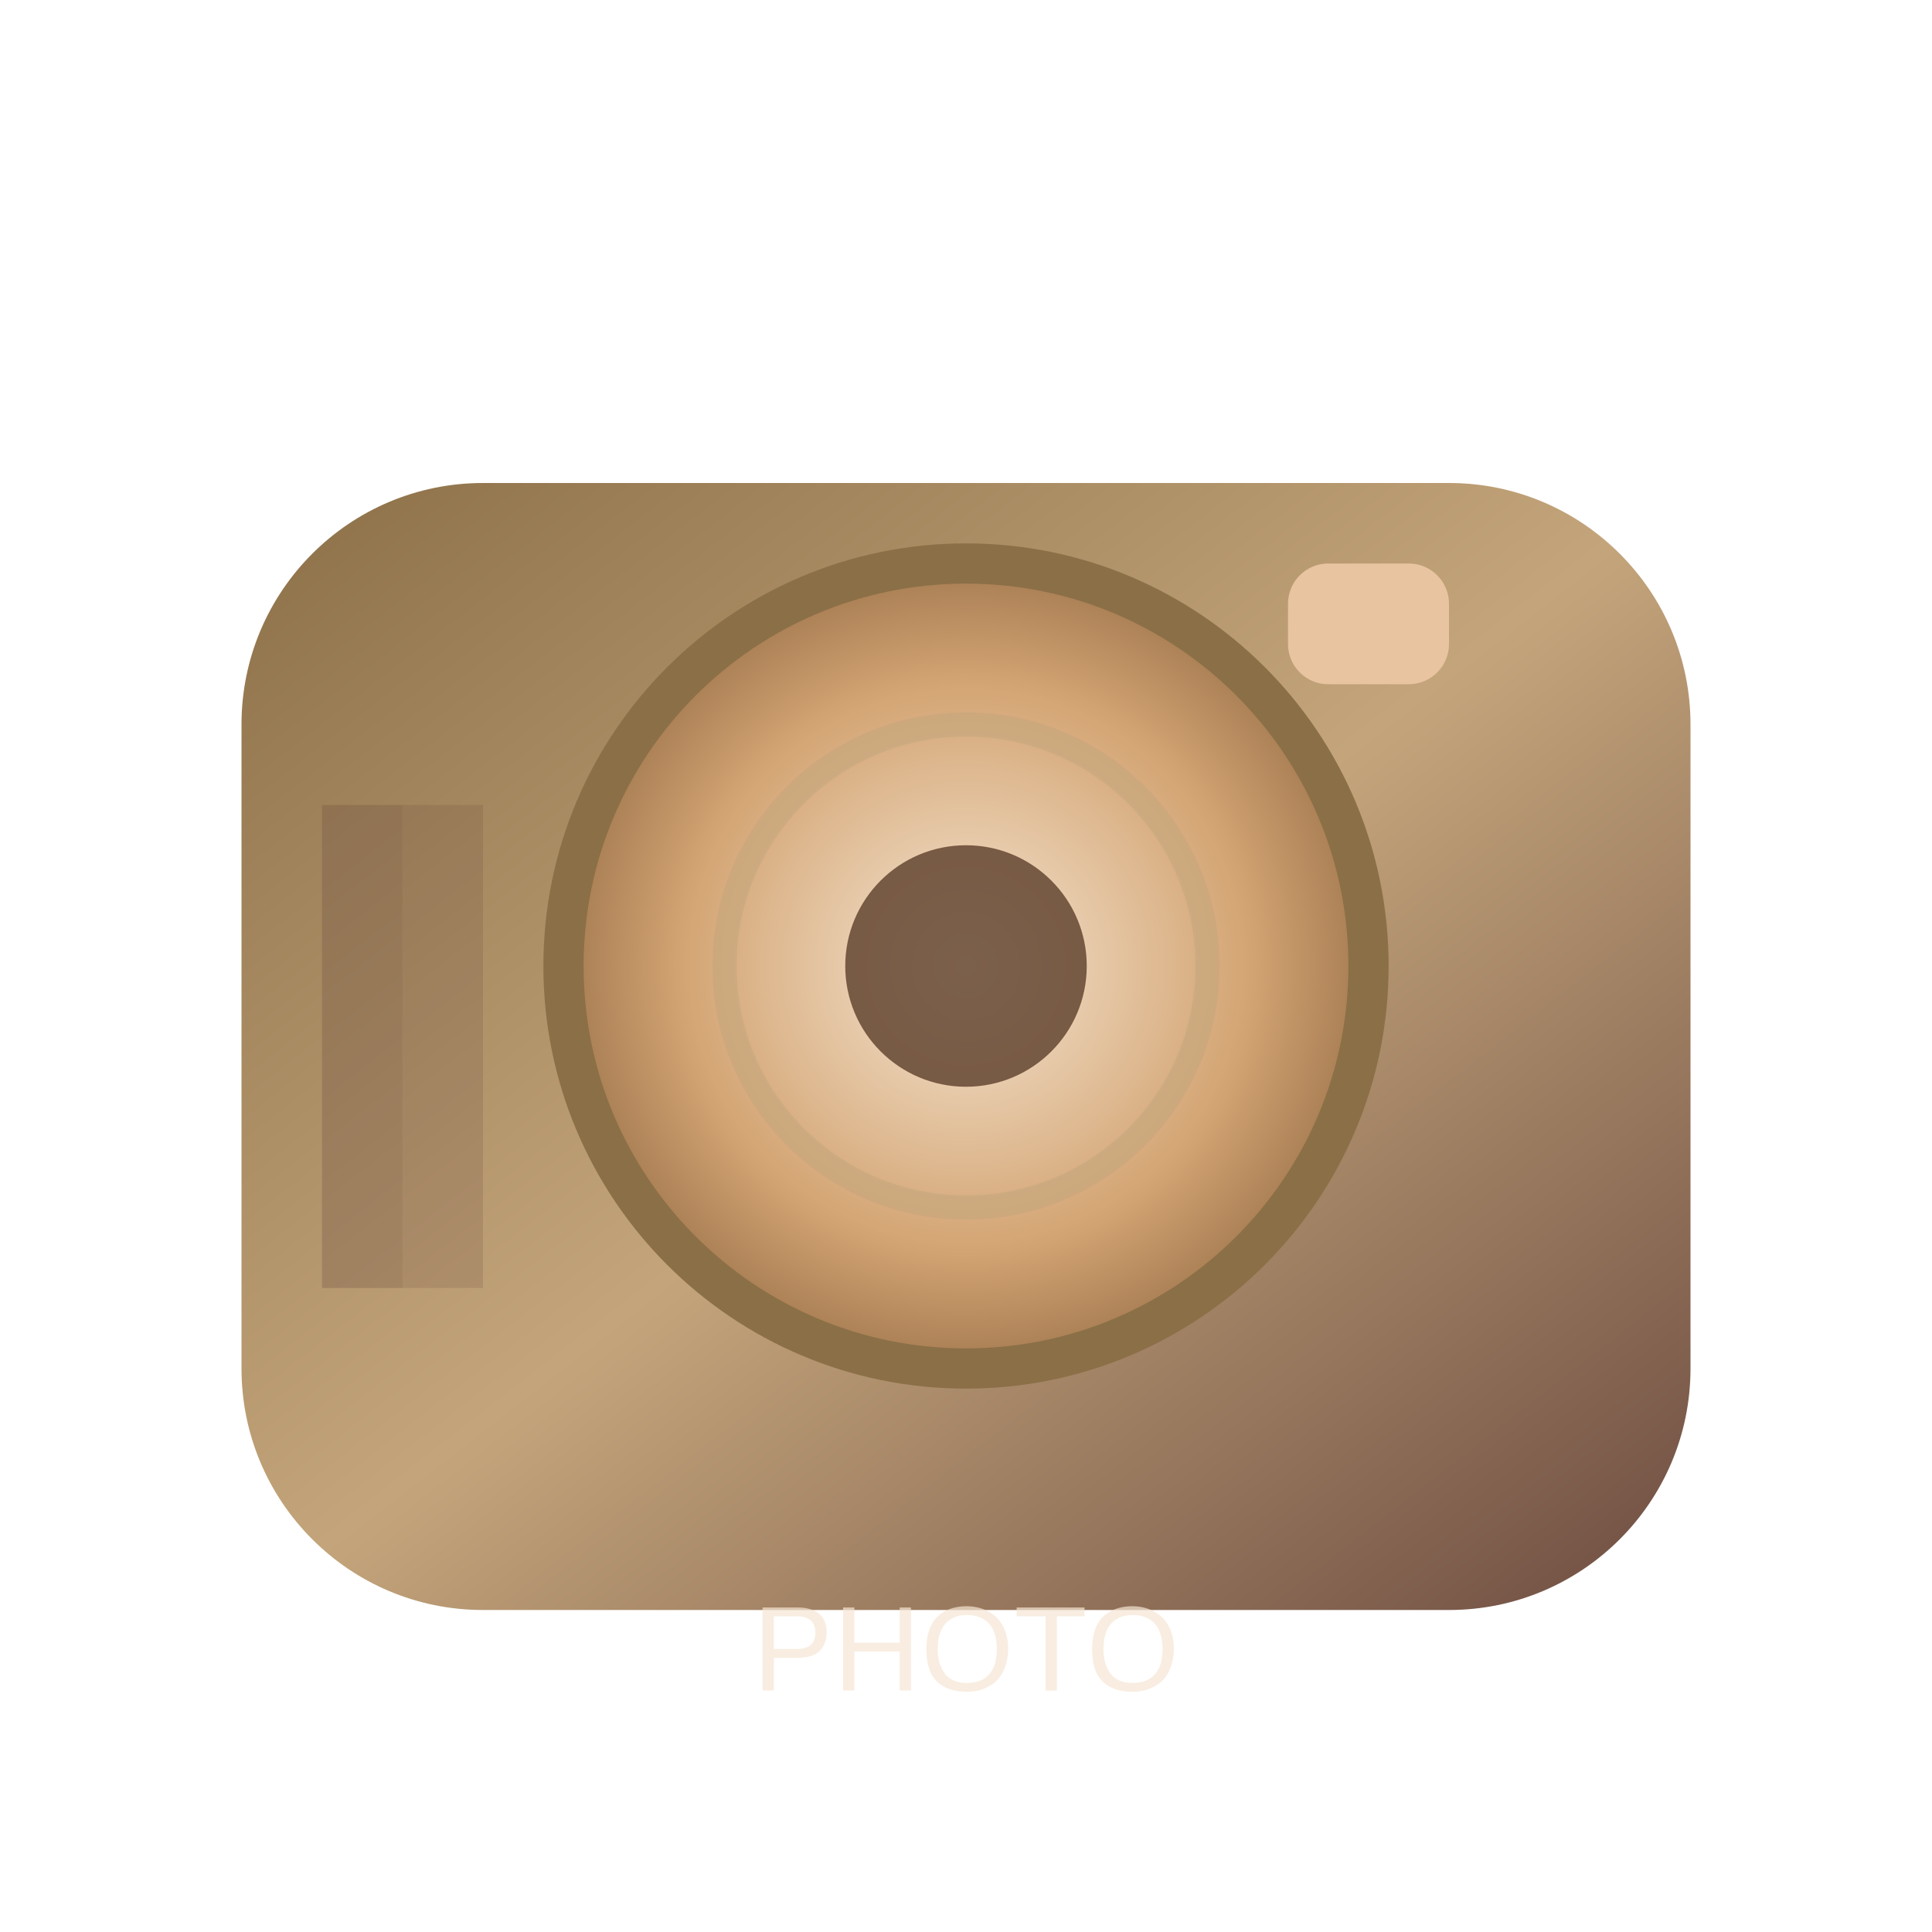
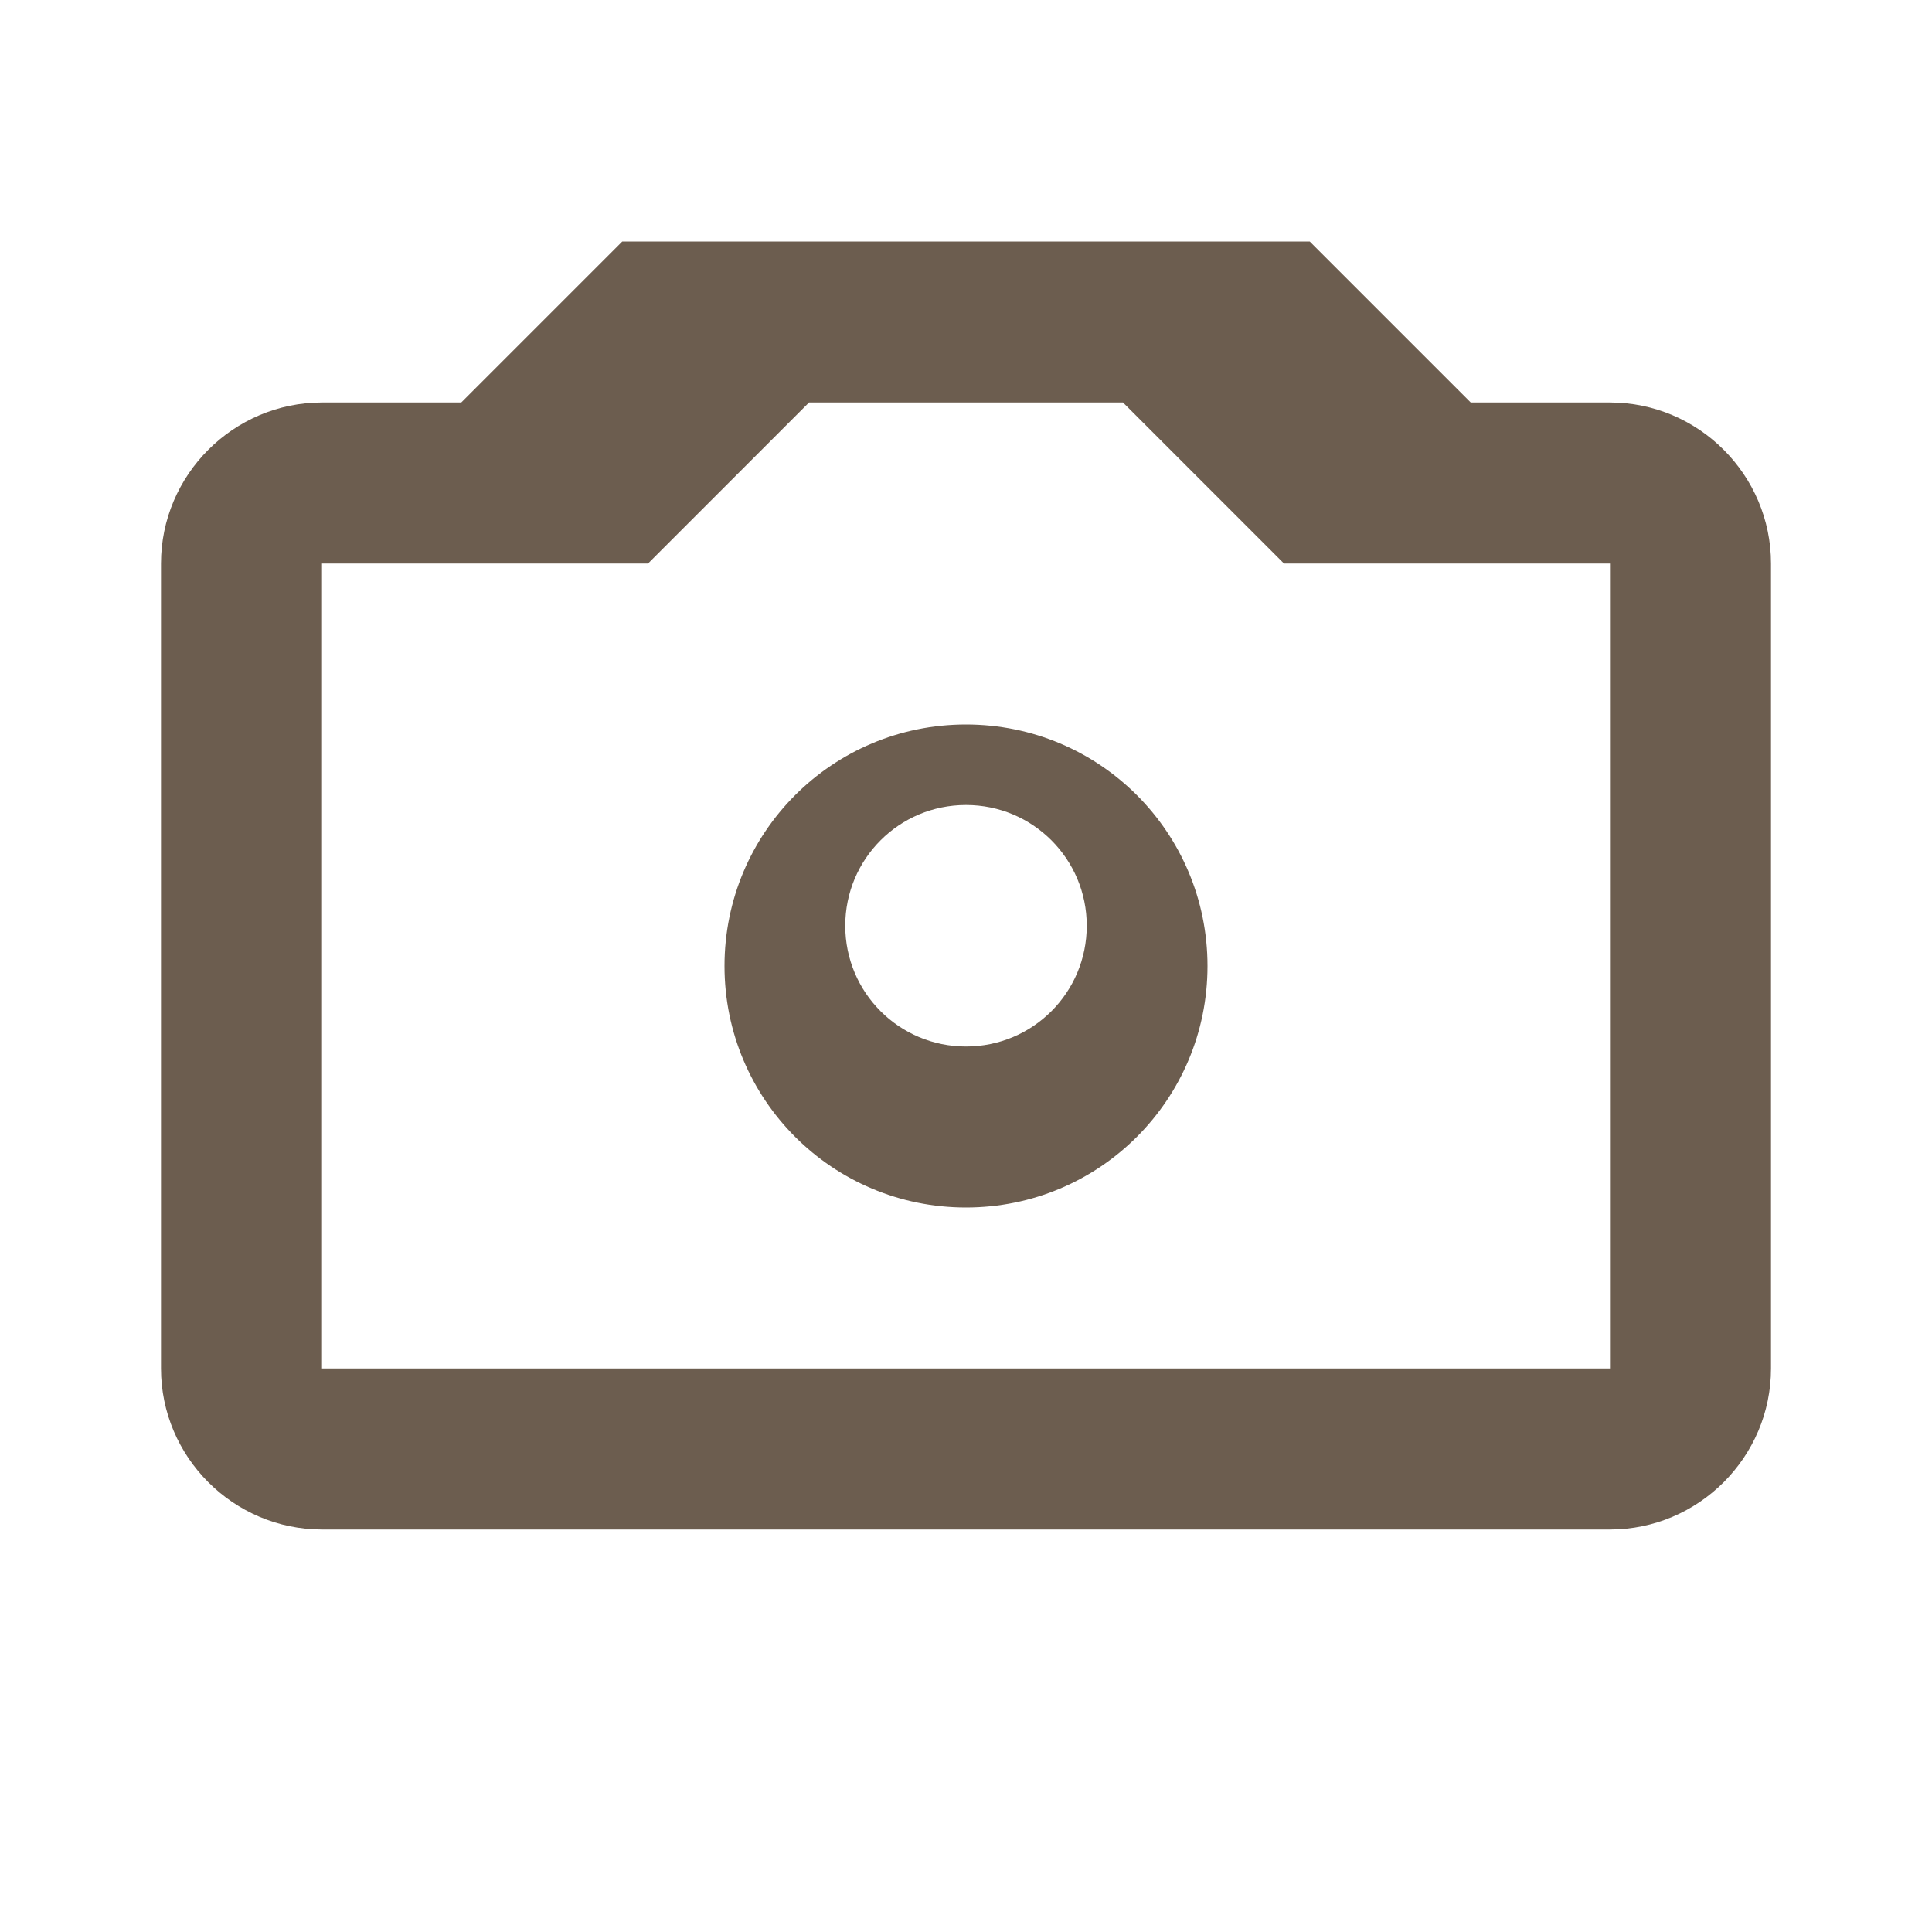
- <svg xmlns="http://www.w3.org/2000/svg" viewBox="0 0 24 24">
-   <defs>
-     <linearGradient id="cameraGradient" x1="0%" y1="0%" x2="100%" y2="100%">
-       <stop offset="0%" style="stop-color:#8B6F47" />
-       <stop offset="50%" style="stop-color:#C4A57B" />
-       <stop offset="100%" style="stop-color:#6D4C41" />
-     </linearGradient>
-     <radialGradient id="lensGradient" cx="50%" cy="50%" r="50%">
-       <stop offset="0%" style="stop-color:#F5E6D3" />
-       <stop offset="70%" style="stop-color:#D4A574" />
-       <stop offset="100%" style="stop-color:#A67C52" />
-     </radialGradient>
-   </defs>
-   <path fill="url(#cameraGradient)" d="M3 9a3 3 0 0 1 3-3h12a3 3 0 0 1 3 3v8a3 3 0 0 1-3 3H6a3 3 0 0 1-3-3V9z" />
-   <circle cx="12" cy="12" r="5" fill="url(#lensGradient)" stroke="#8B6F47" stroke-width="0.5" />
-   <circle cx="12" cy="12" r="1.5" fill="#5D3E2A" opacity="0.8" />
-   <circle cx="12" cy="12" r="3" fill="none" stroke="#C4A57B" stroke-width="0.3" opacity="0.6" />
-   <rect x="16" y="7" width="2" height="1.5" fill="#E8C4A0" rx="0.5" />
-   <path fill="#6D4C41" d="M4 10h1v6H4v-6z" opacity="0.3" />
-   <path fill="#6D4C41" d="M5 10h1v6H5v-6z" opacity="0.2" />
-   <text x="12" y="21" text-anchor="middle" font-family="Arial" font-size="1.5" fill="#F5E6D3" opacity="0.7">PHOTO</text>
+ <svg xmlns="http://www.w3.org/2000/svg" width="24" height="24" viewBox="0 0 24 24" fill="none">
+   <path d="M12 9C10.34 9 9 10.34 9 12C9 13.66 10.34 15 12 15C13.66 15 15 13.66 15 12C15 10.34 13.66 9 12 9ZM12 13C11.17 13 10.5 12.33 10.5 11.5C10.5 10.67 11.17 10 12 10C12.83 10 13.5 10.67 13.5 11.5C13.5 12.33 12.83 13 12 13ZM20 5H18.27L16.27 3H7.73L5.73 5H4C2.9 5 2 5.9 2 7V17C2 18.1 2.9 19 4 19H20C21.1 19 22 18.1 22 17V7C22 5.9 21.1 5 20 5ZM20 17H4V7H8.05L10.05 5H13.95L15.95 7H20V17Z" fill="#6C5D4F" />
</svg>
